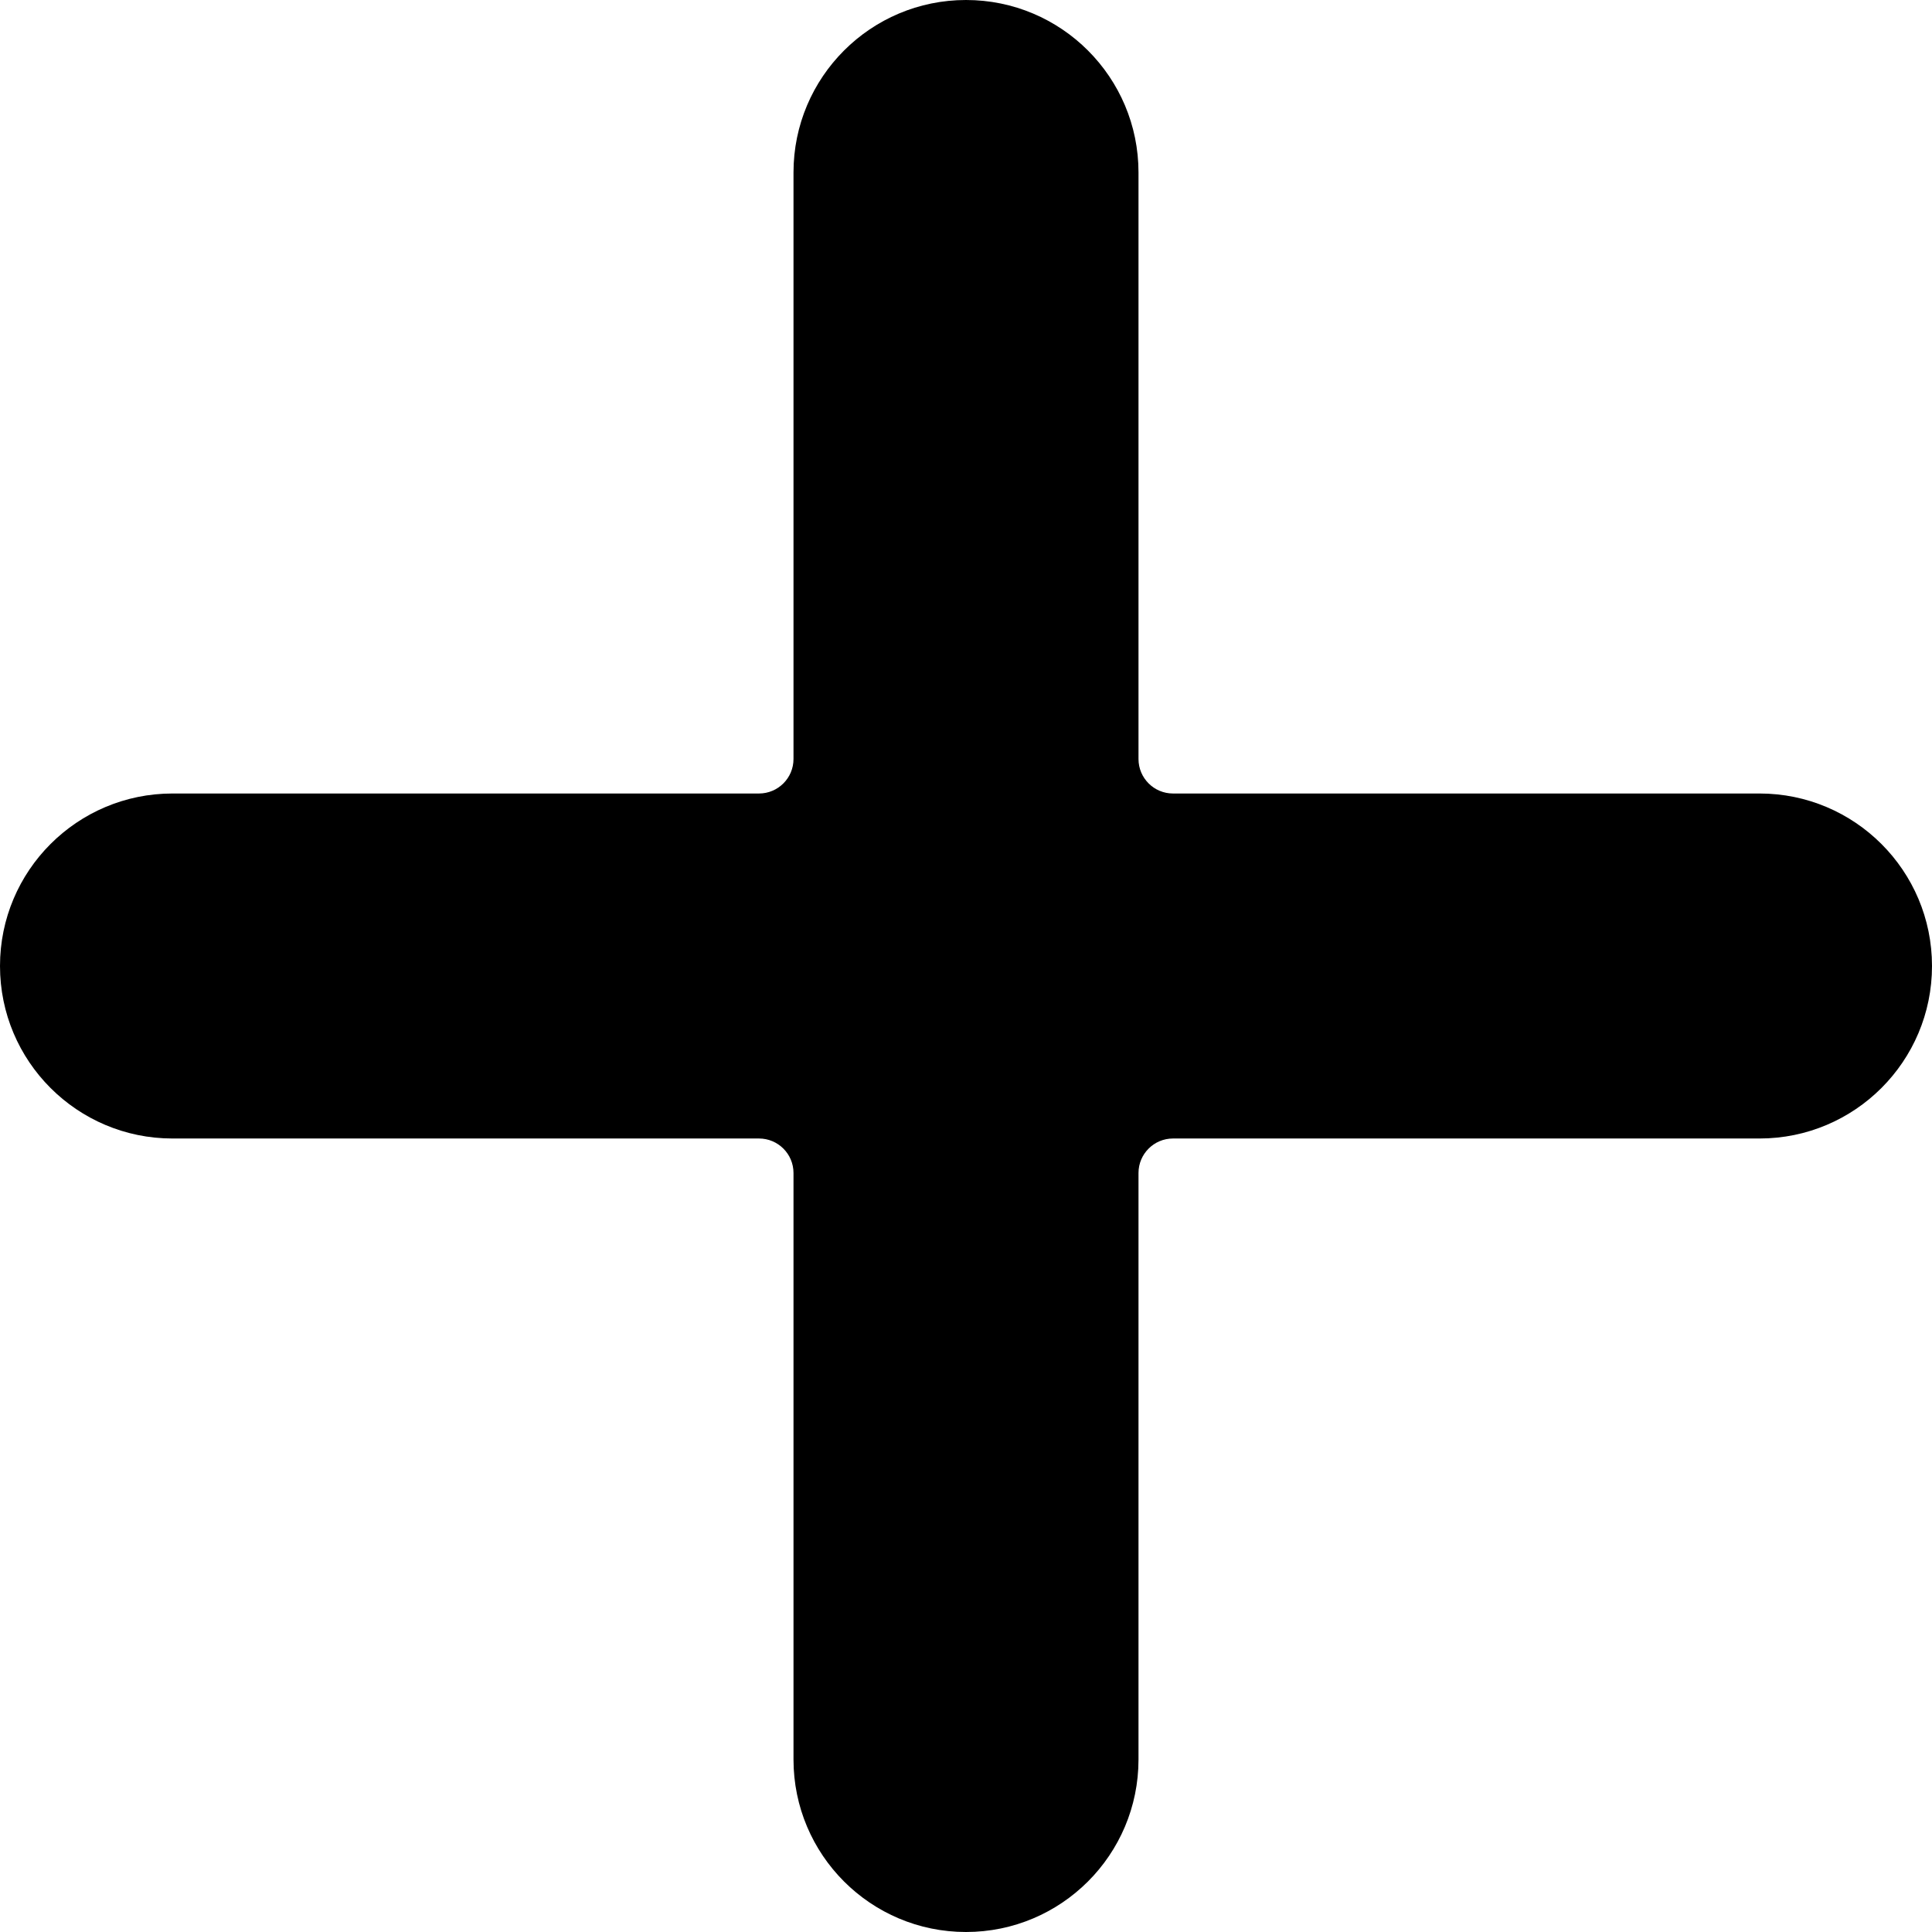
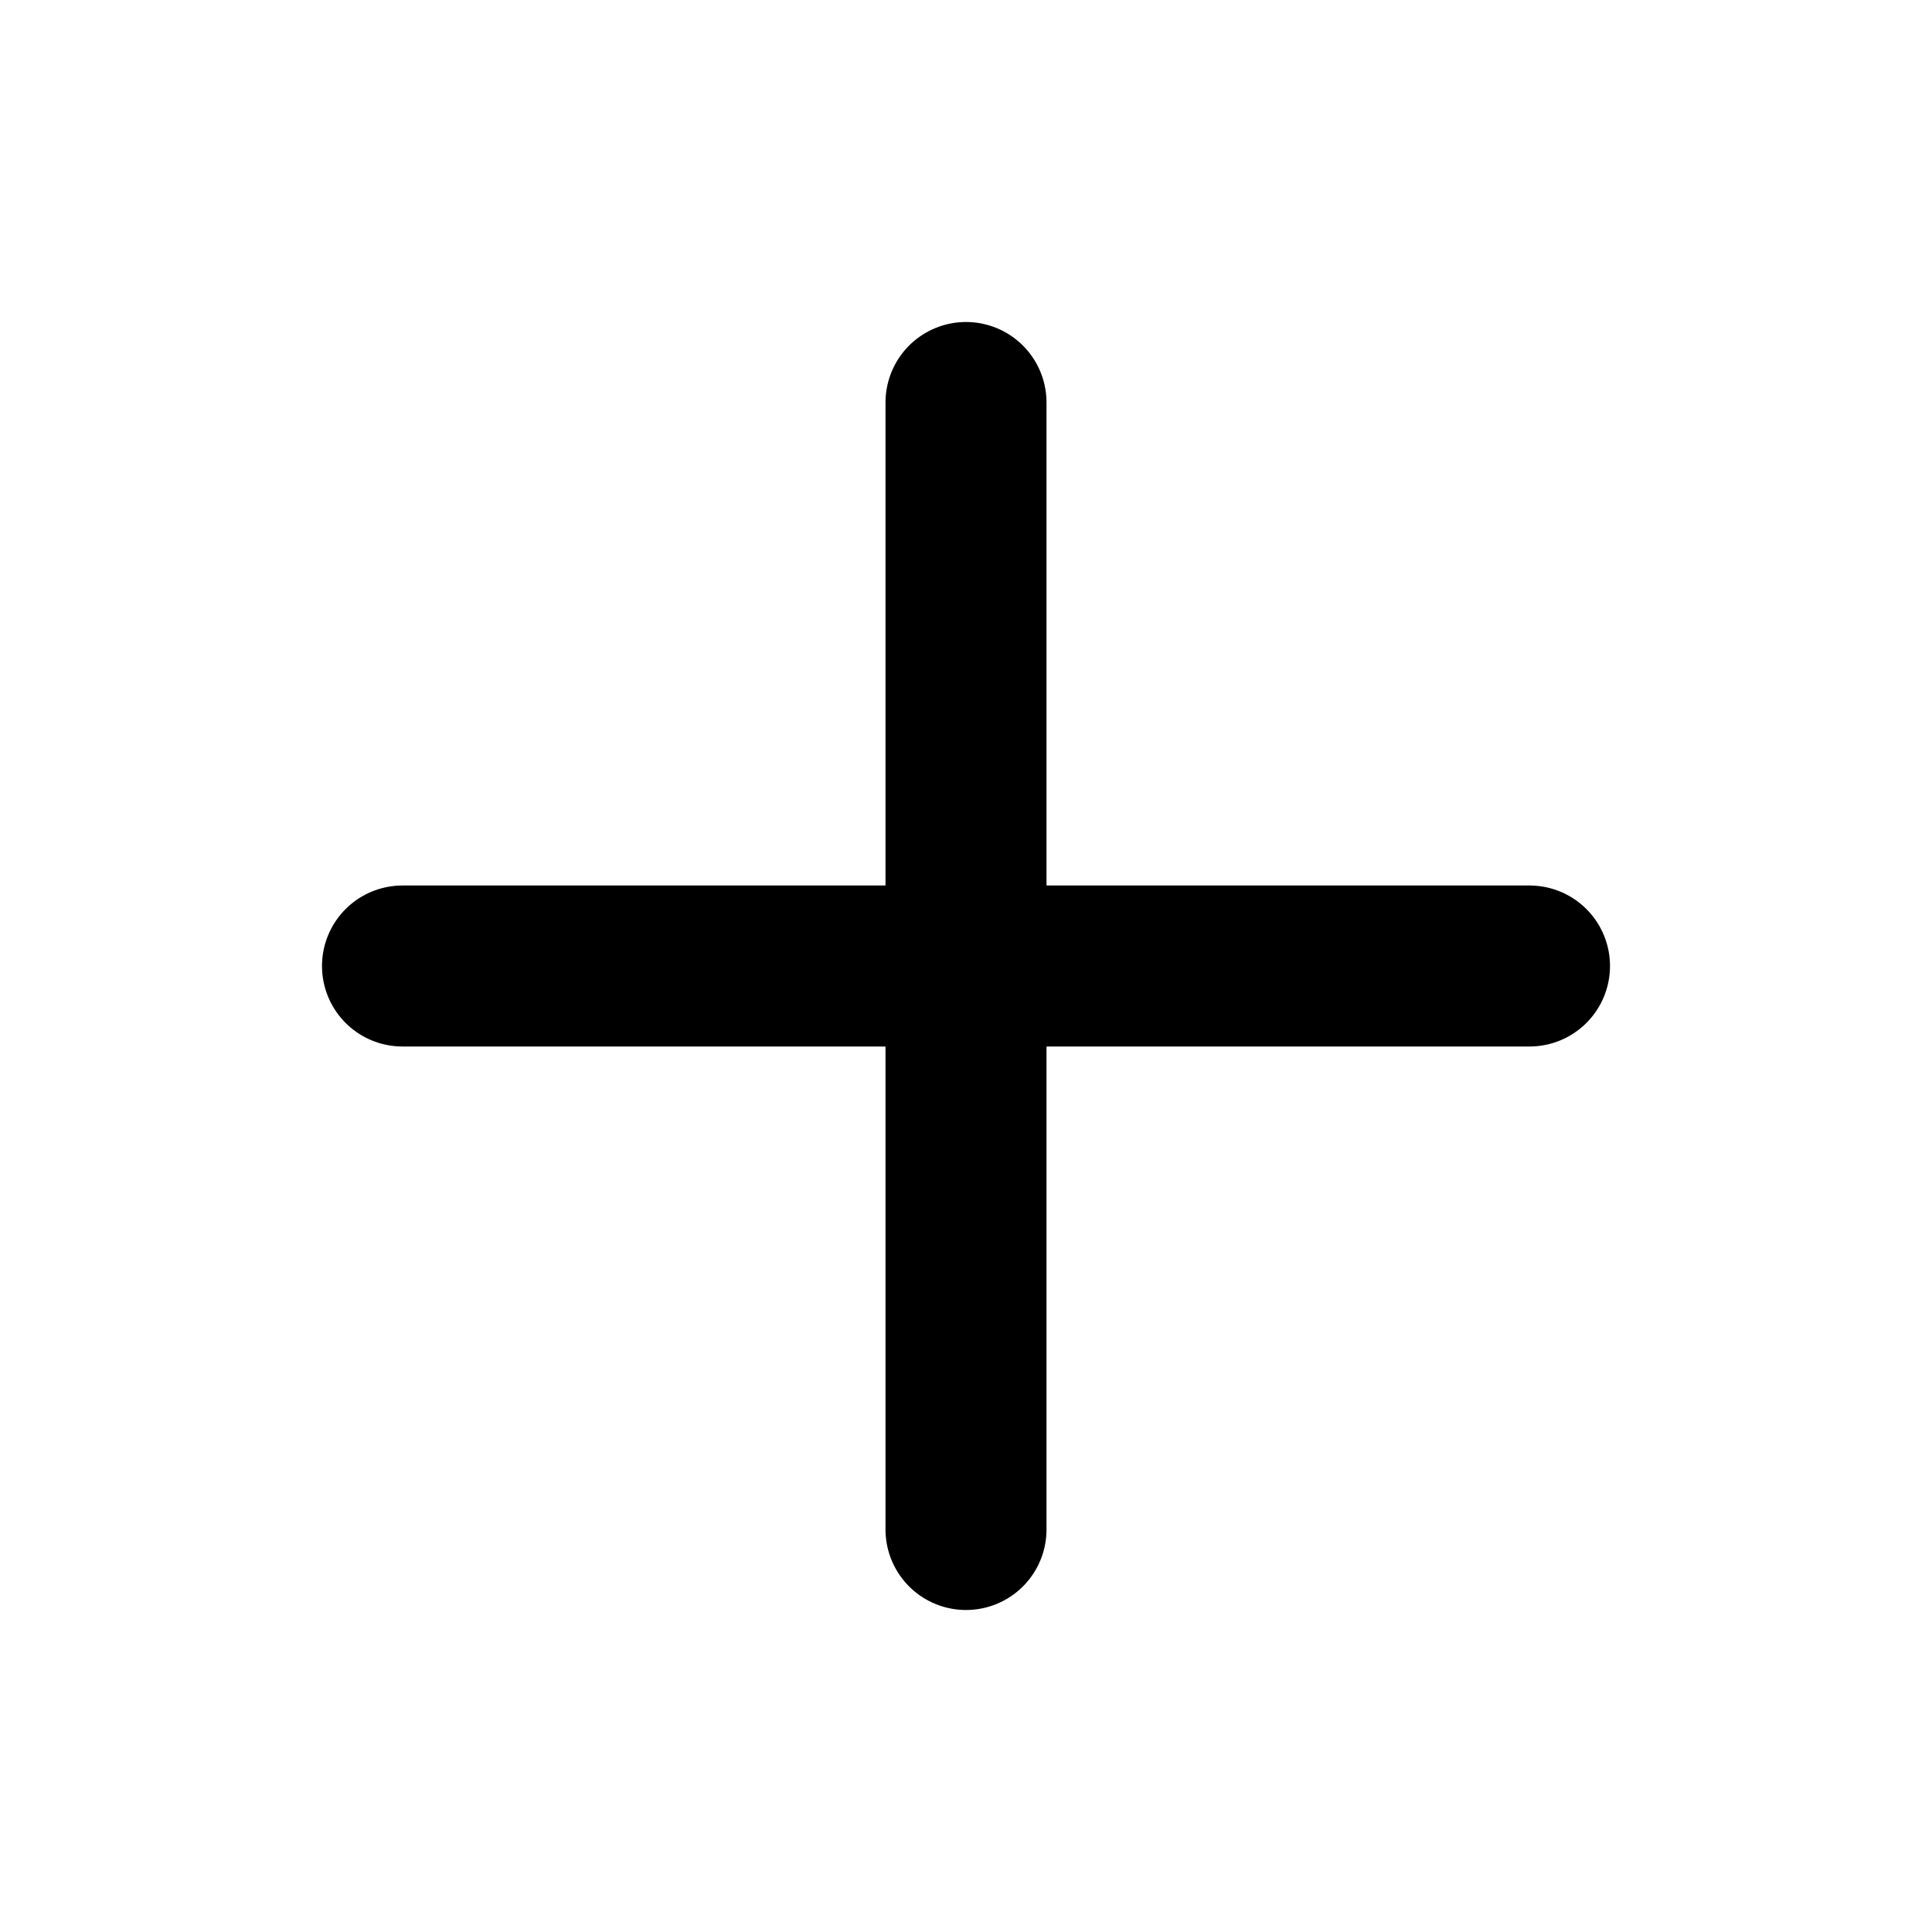
- <svg xmlns="http://www.w3.org/2000/svg" height="448pt" viewBox="0 0 448 448" width="448pt">
-   <path d="m408 184h-136c-4.418 0-8-3.582-8-8v-136c0-22.09-17.91-40-40-40s-40 17.91-40 40v136c0 4.418-3.582 8-8 8h-136c-22.09 0-40 17.91-40 40s17.91 40 40 40h136c4.418 0 8 3.582 8 8v136c0 22.09 17.91 40 40 40s40-17.91 40-40v-136c0-4.418 3.582-8 8-8h136c22.09 0 40-17.91 40-40s-17.91-40-40-40zm0 0" />
+ <svg xmlns="http://www.w3.org/2000/svg" width="24" height="24" viewBox="0 0 24 24" fill="none" stroke="currentColor" stroke-width="2" stroke-linecap="round" stroke-linejoin="round" class="feather feather-plus">
+   <line x1="12" y1="5" x2="12" y2="19" />
+   <line x1="5" y1="12" x2="19" y2="12" />
</svg>
